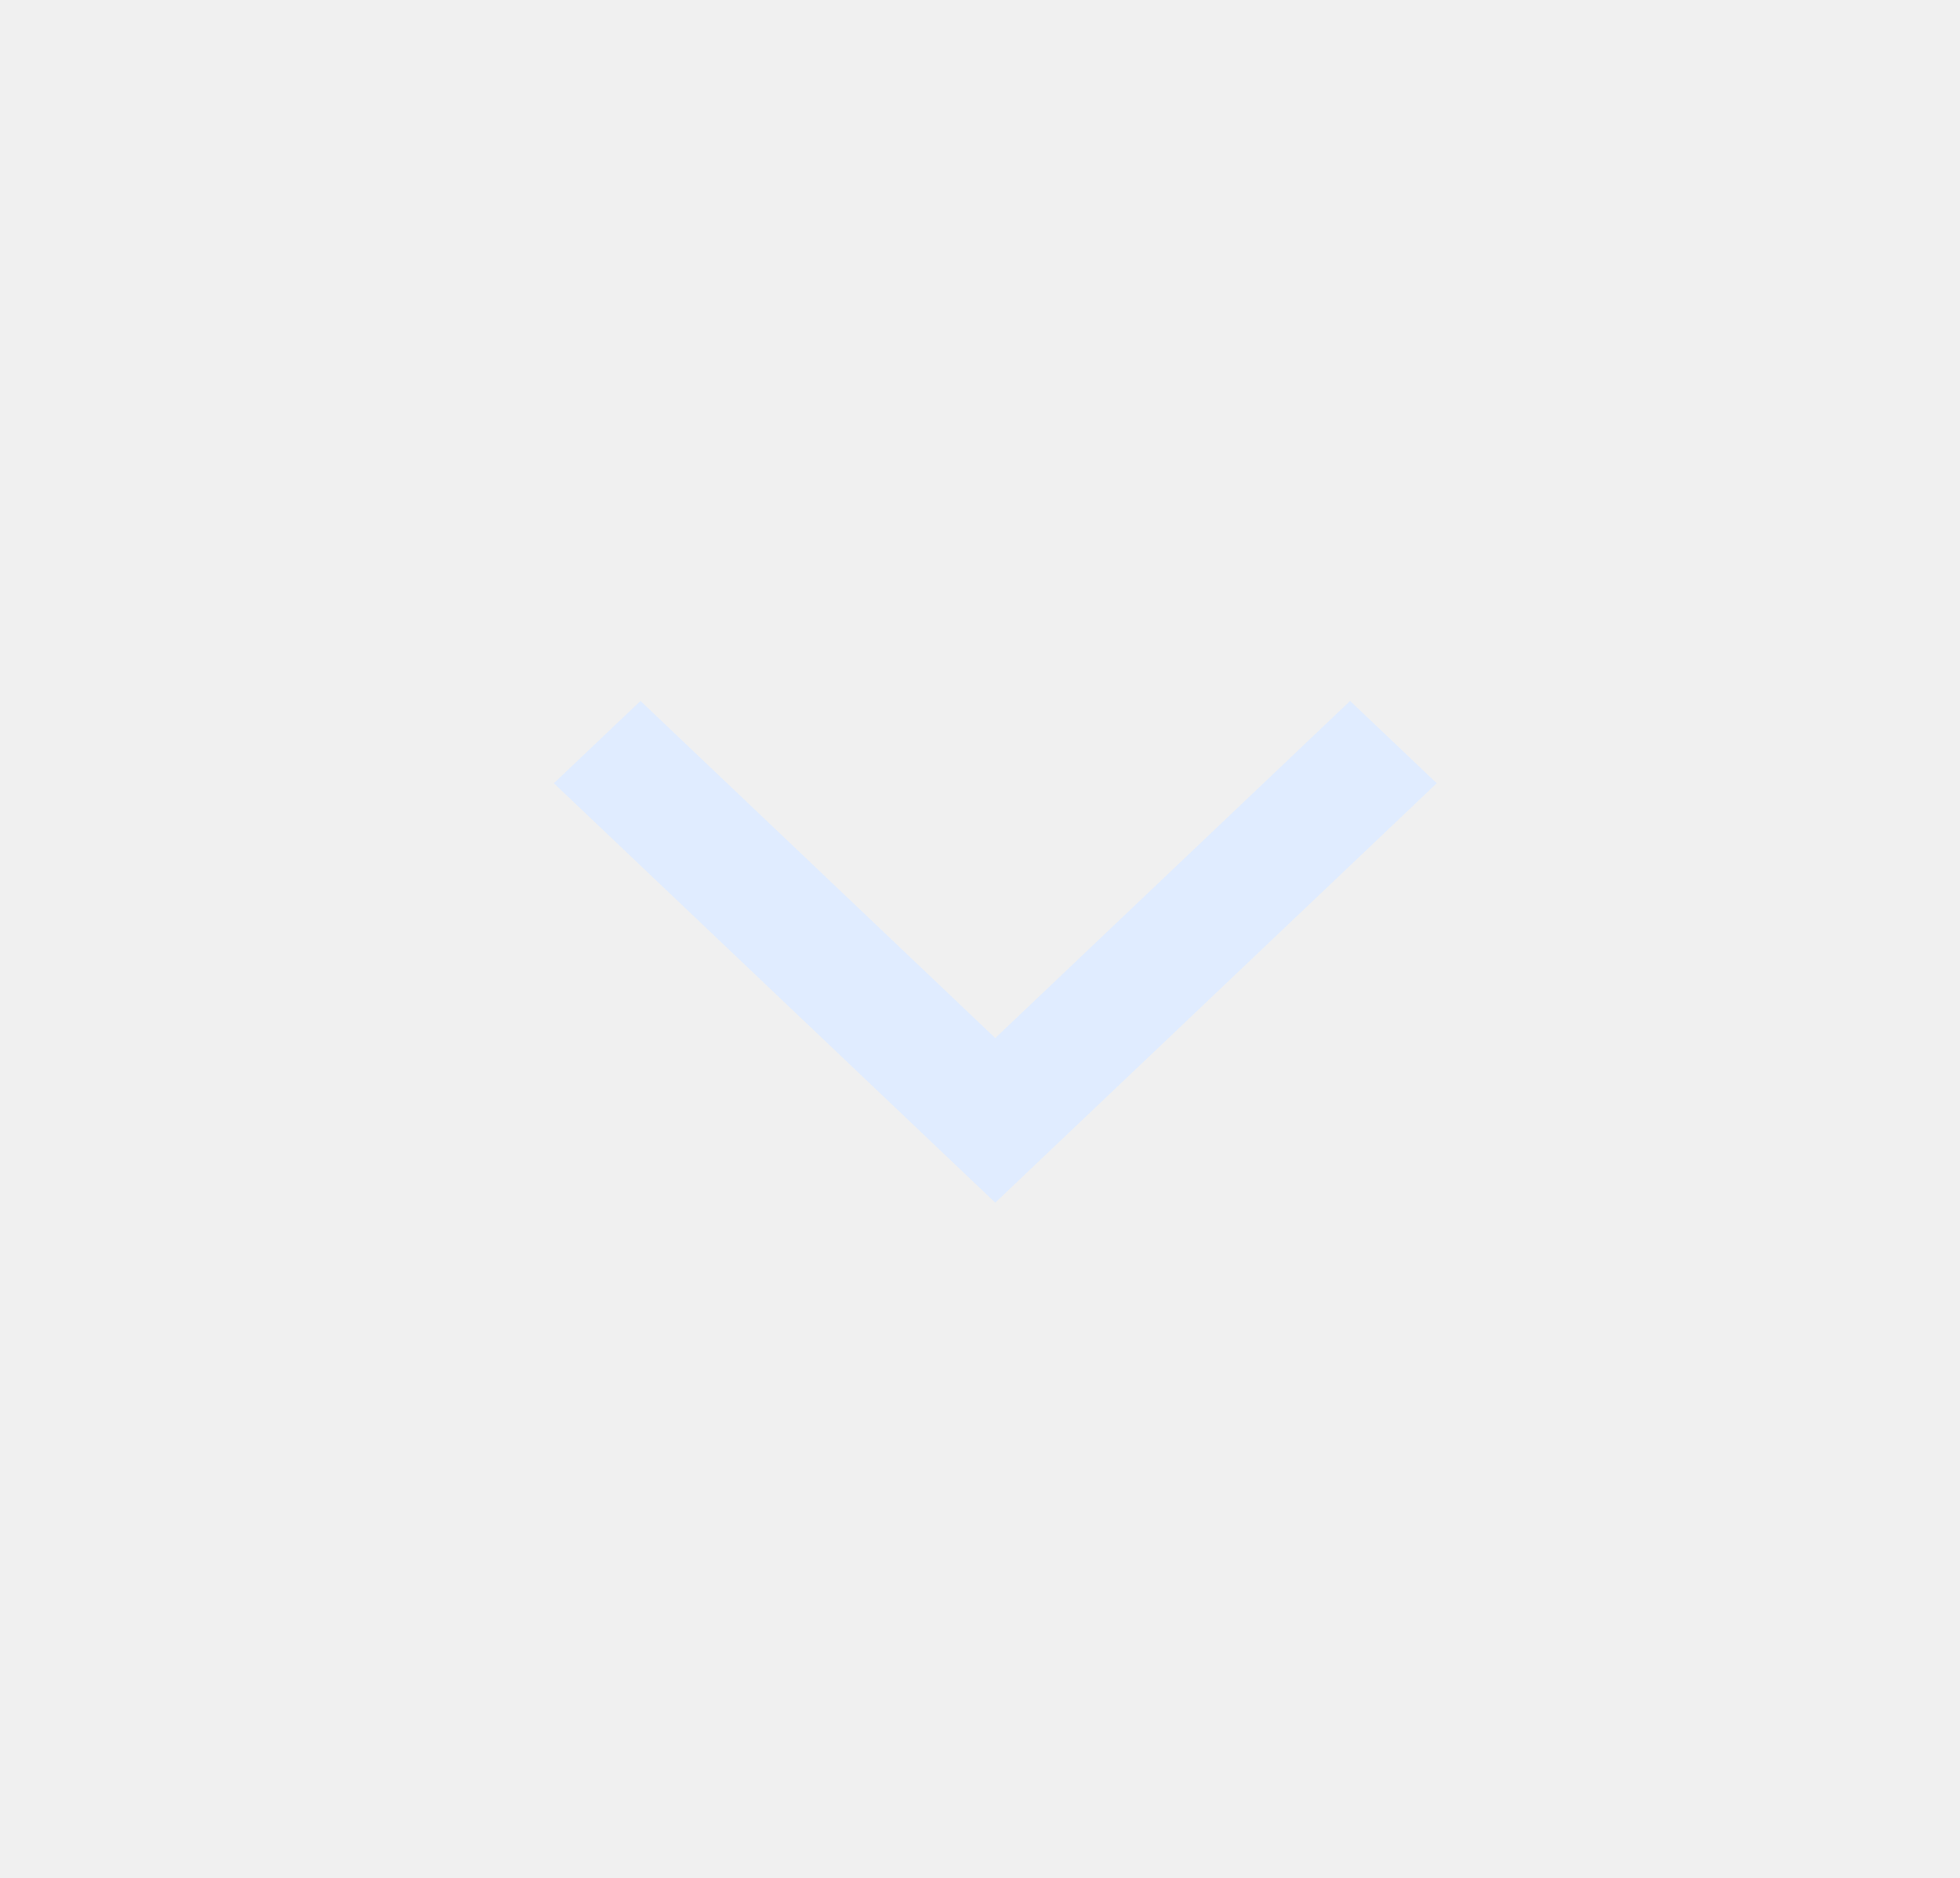
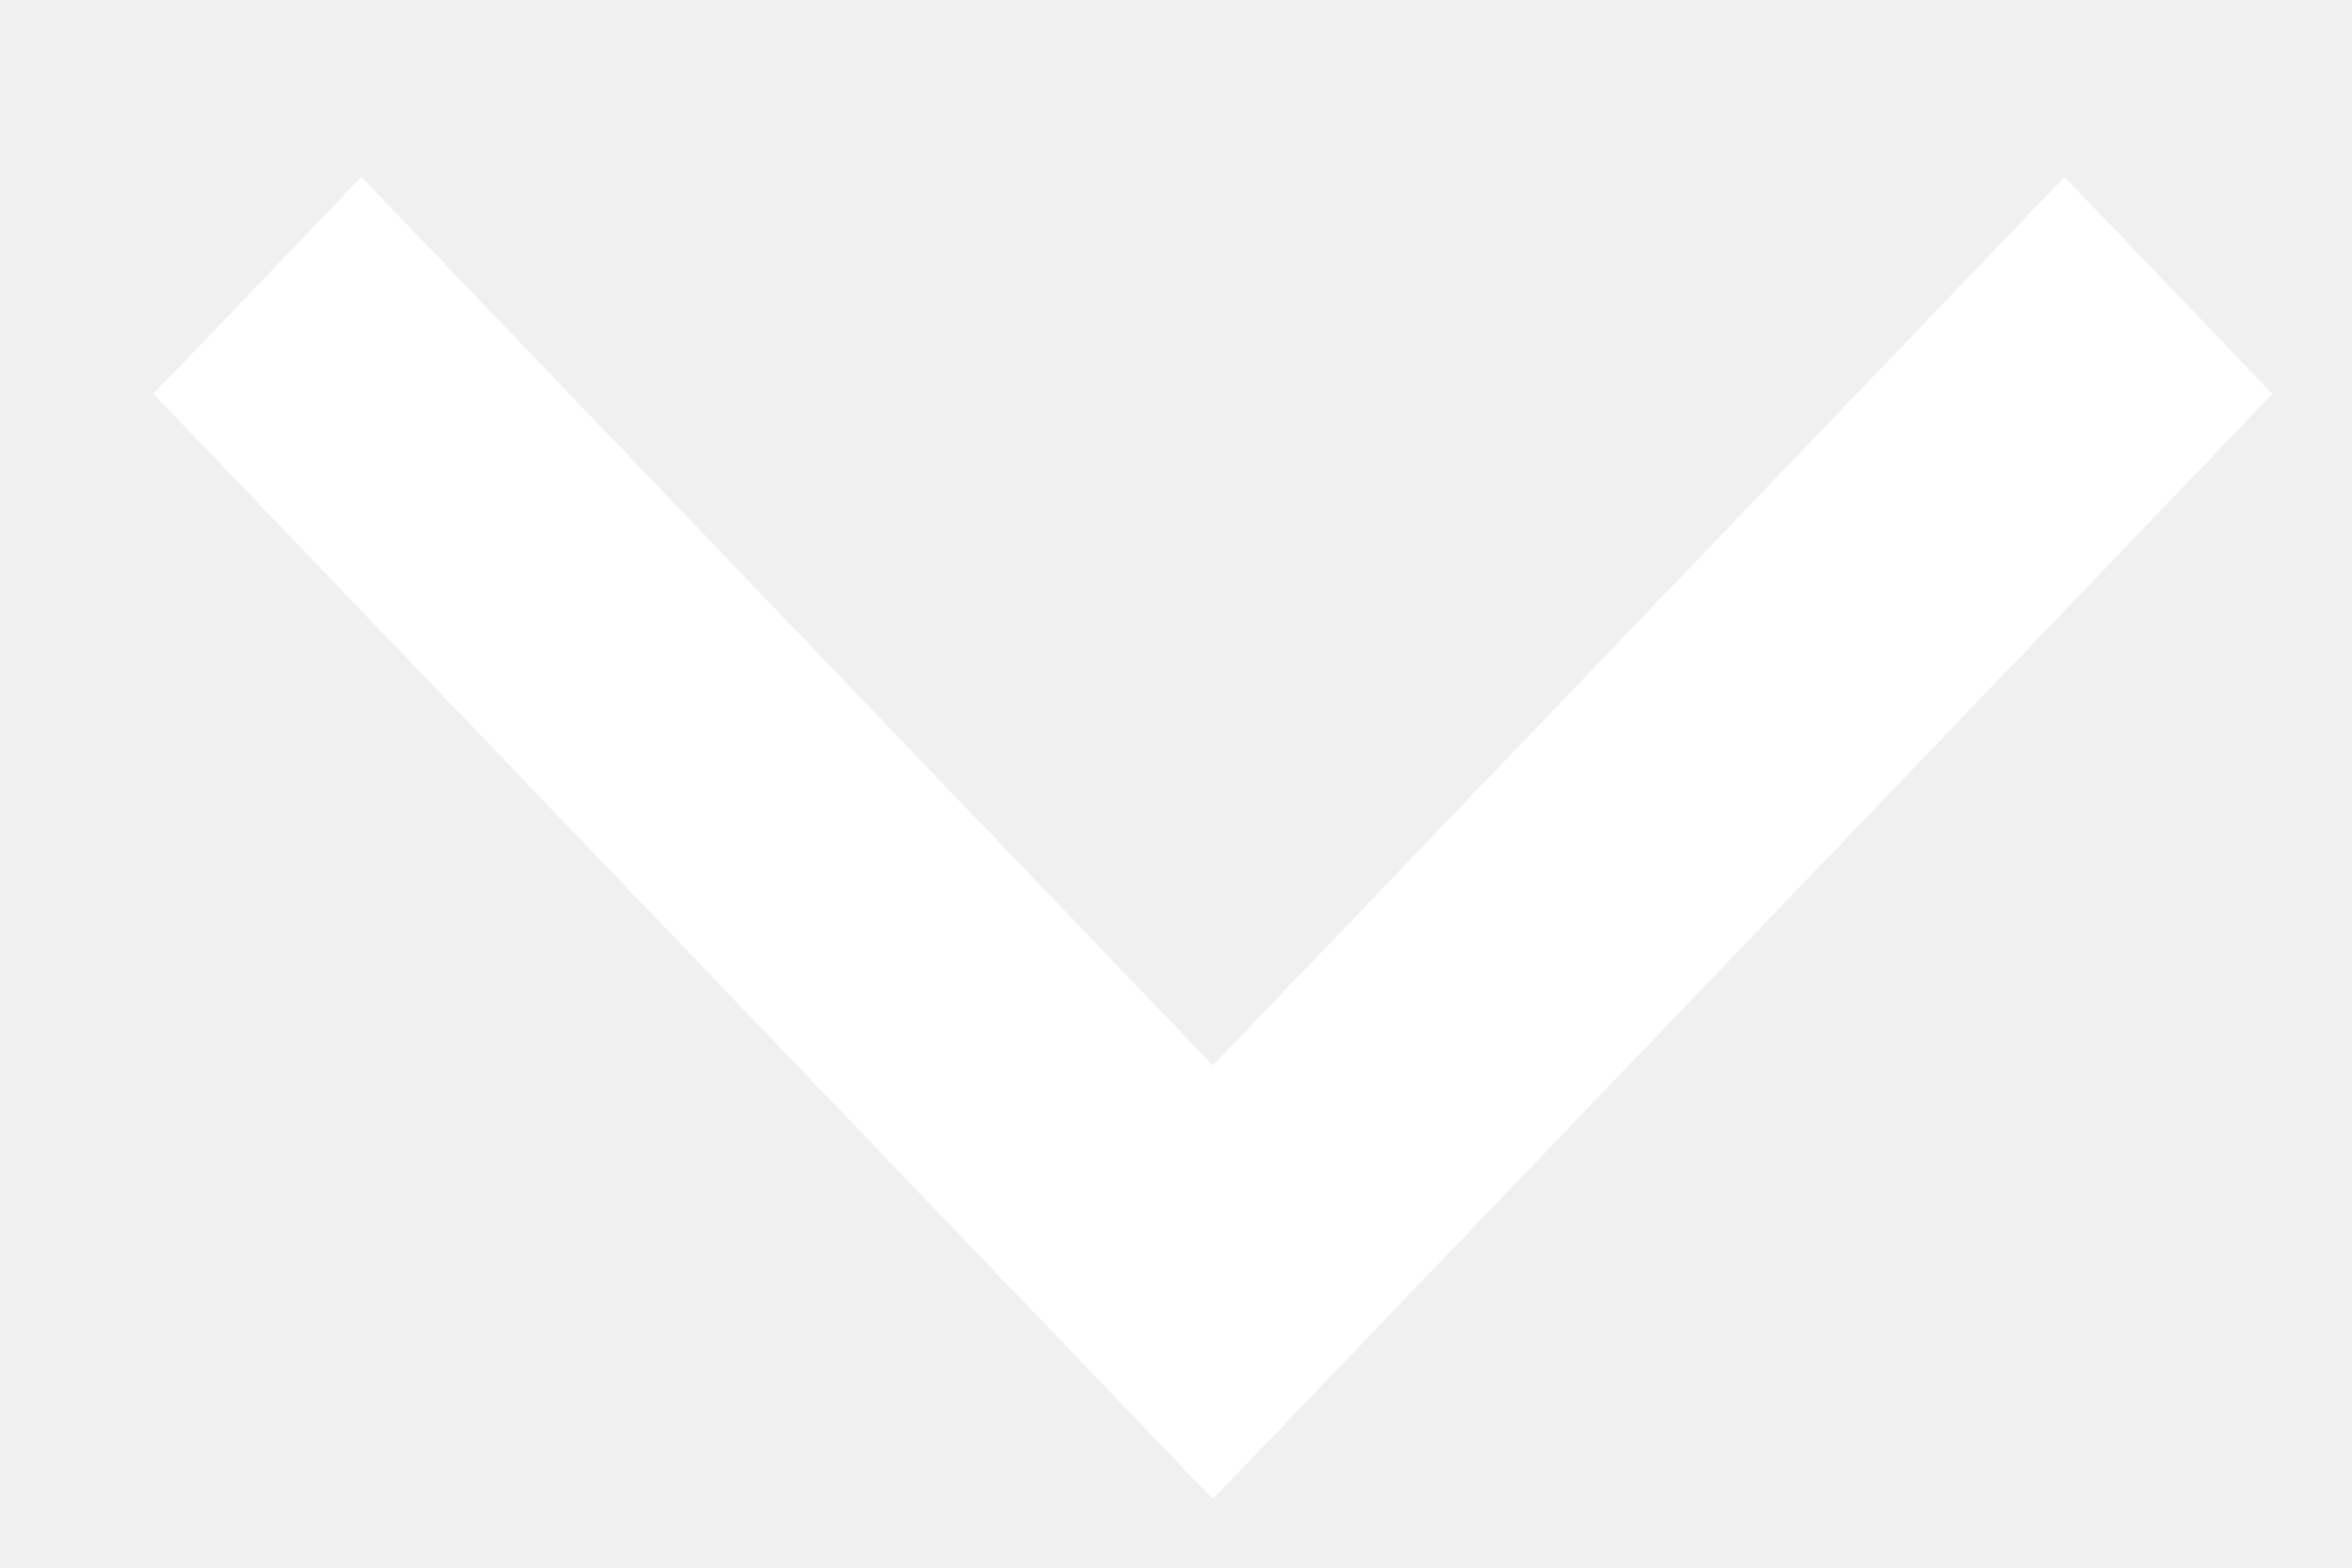
- <svg xmlns="http://www.w3.org/2000/svg" width="24" height="23" viewBox="0 0 24 23" fill="none">
-   <path fill-rule="evenodd" clip-rule="evenodd" d="M17.593 9.593L16.532 8.585L12.187 12.714L7.843 8.585L6.782 9.593L12.187 14.73L17.593 9.593Z" fill="#E0ECFF" />
+ <svg xmlns="http://www.w3.org/2000/svg" width="12" height="8" viewBox="0 0 12 8" fill="none">
+   <path fill-rule="evenodd" clip-rule="evenodd" d="M11.594 2.01L10.533 0.903L6.188 5.437L1.844 0.903L0.783 2.01L6.188 7.65L11.594 2.01Z" fill="white" />
</svg>
